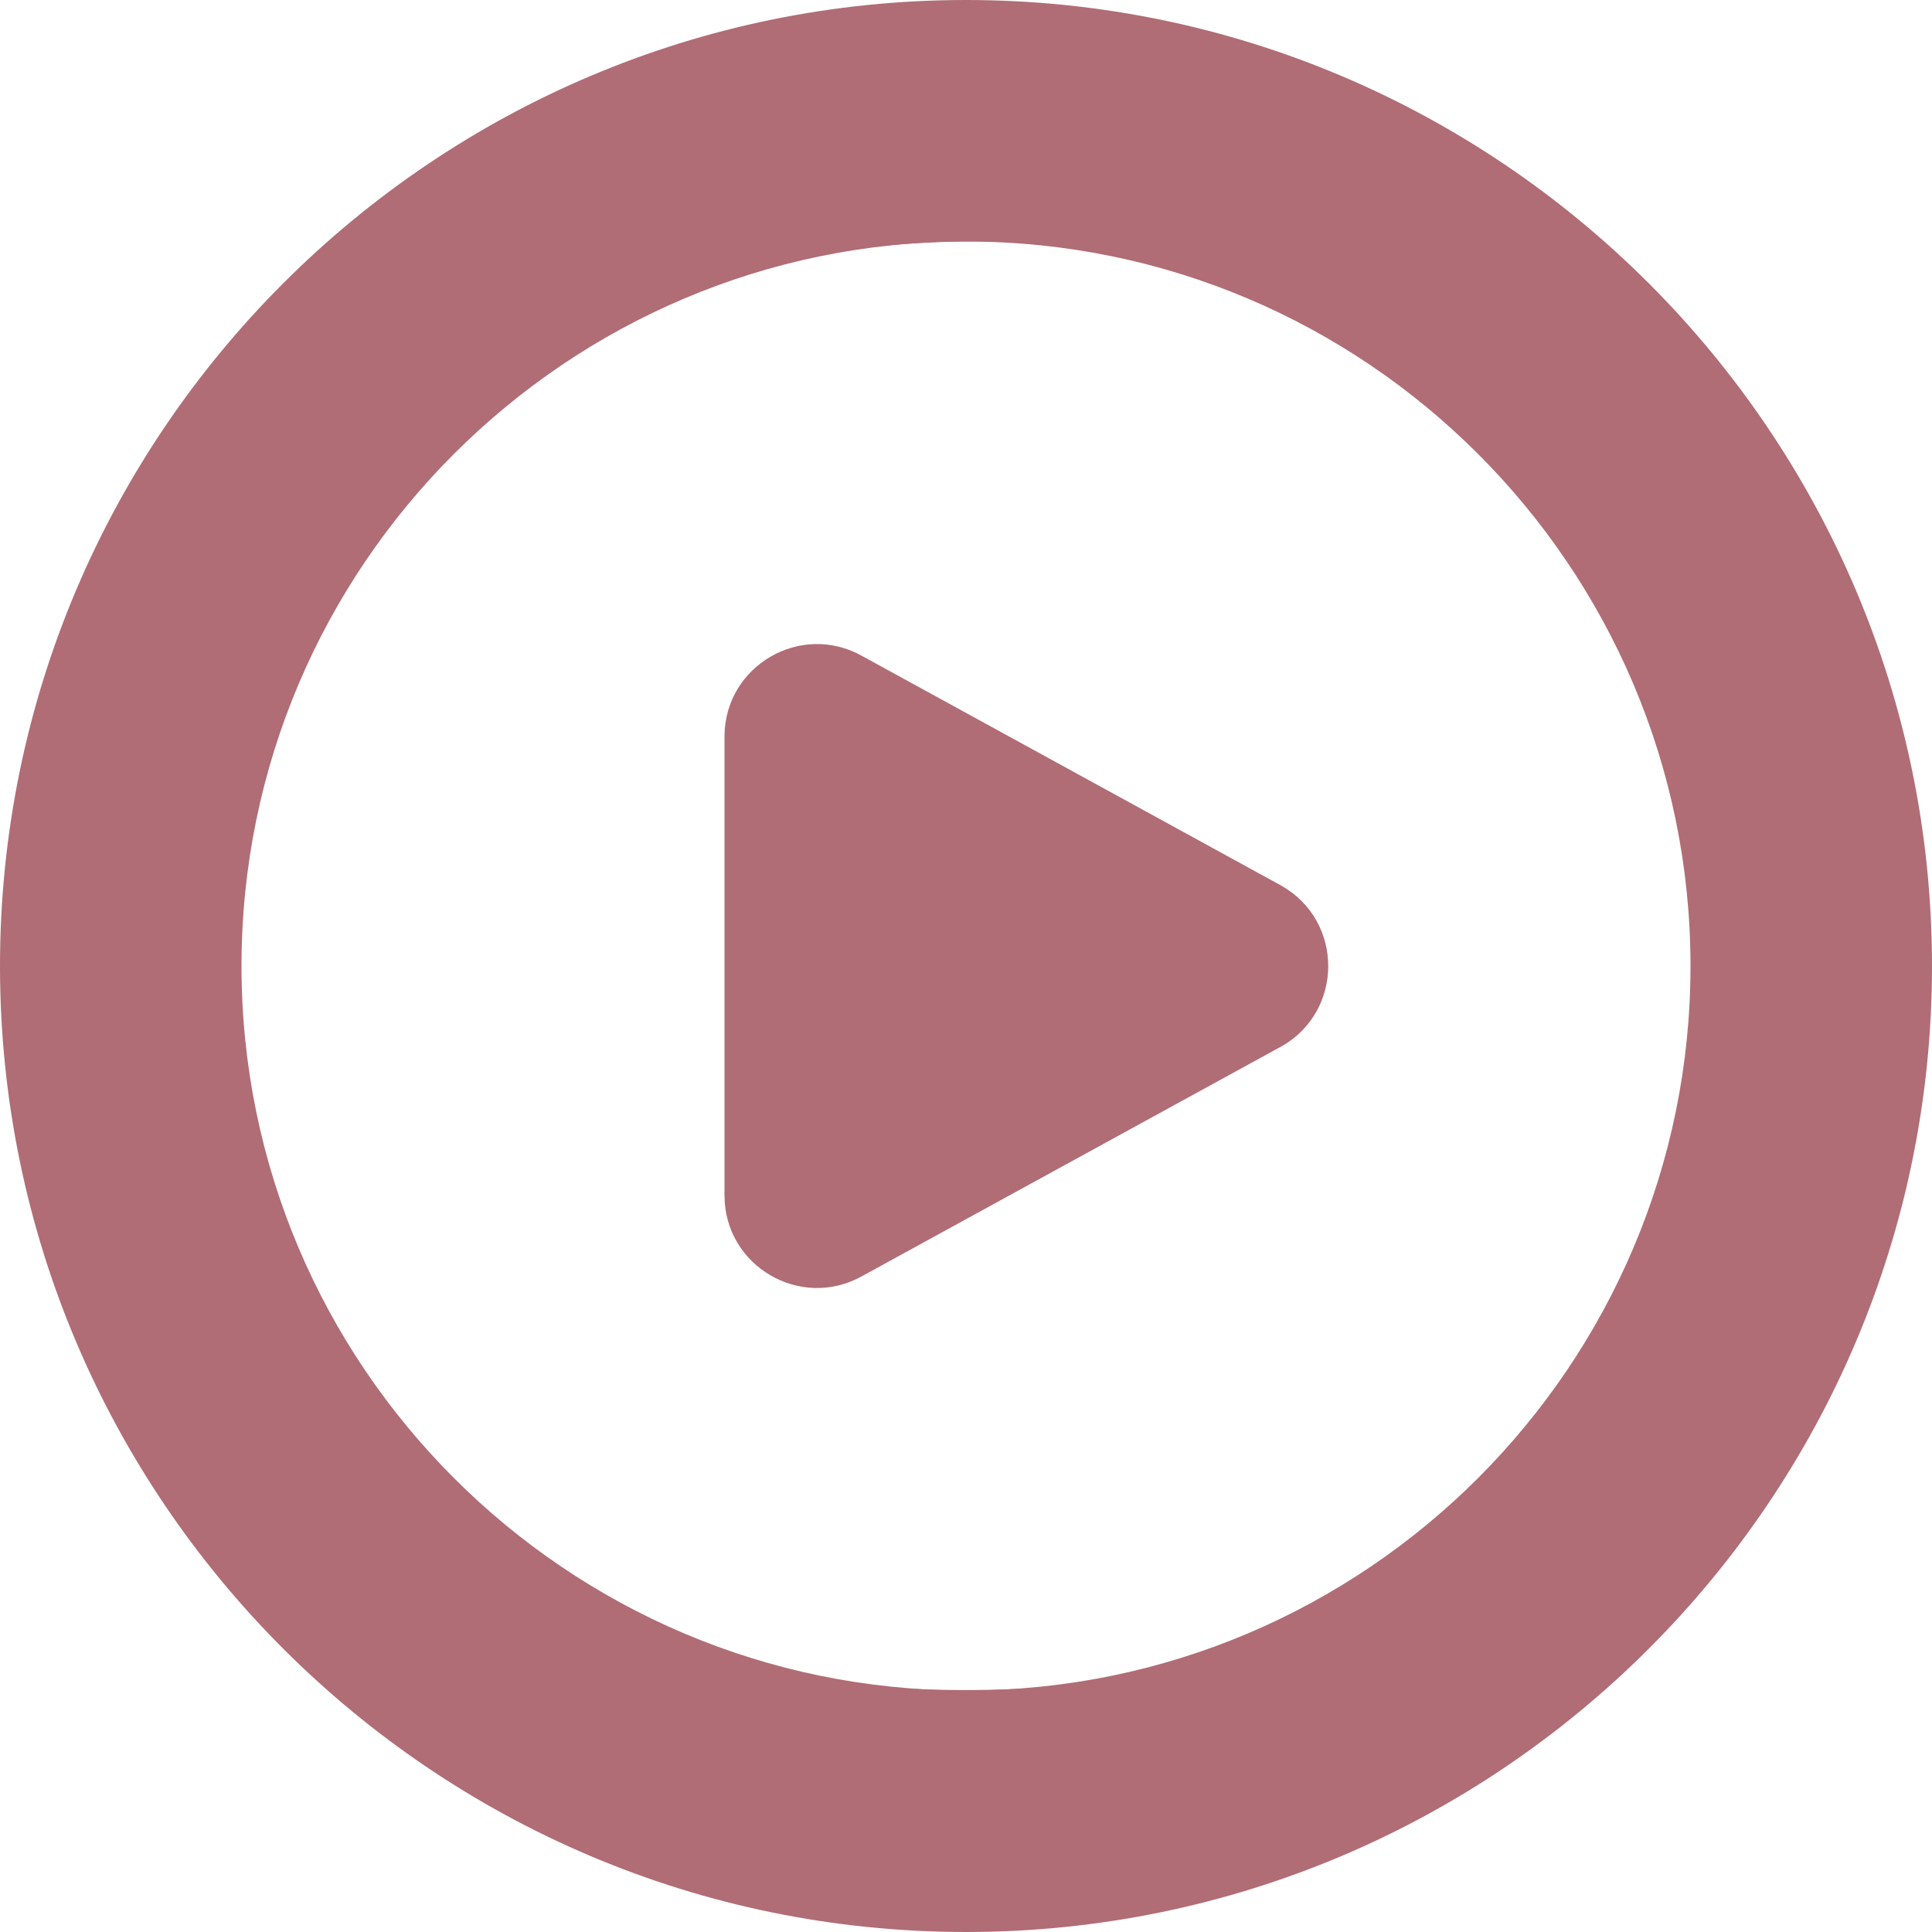
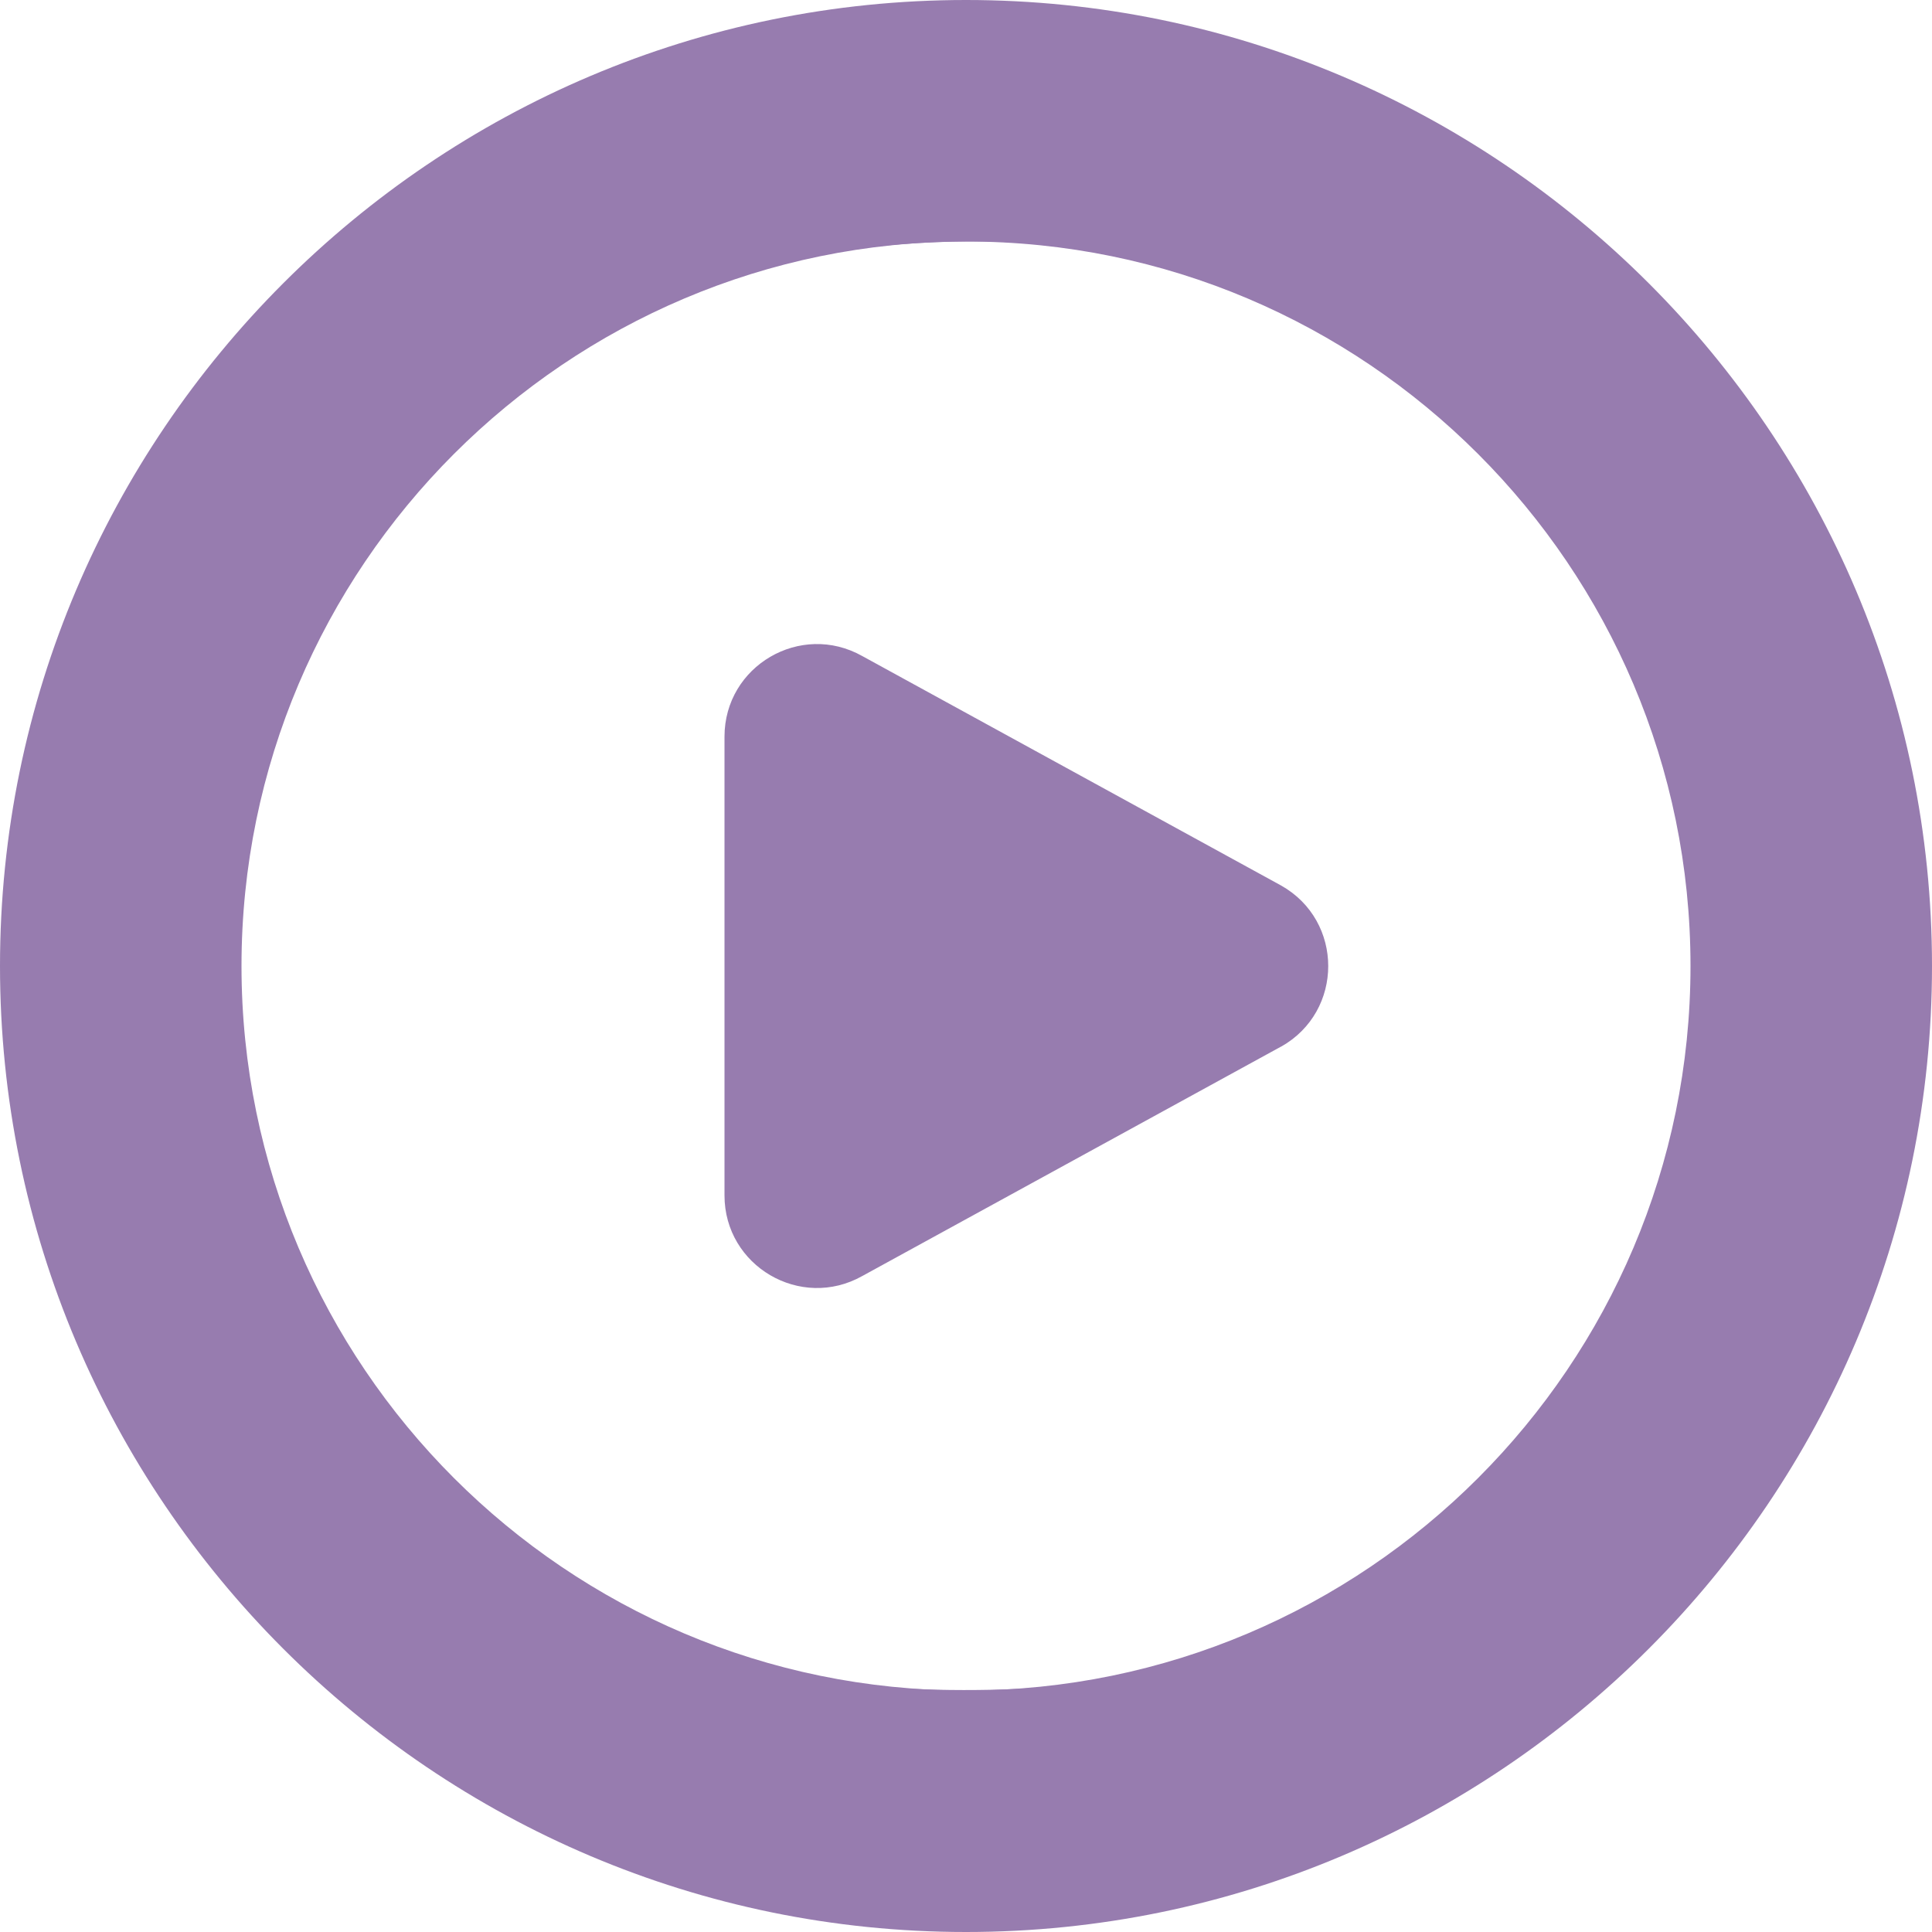
<svg xmlns="http://www.w3.org/2000/svg" id="Layer_1" data-name="Layer 1" viewBox="0 0 24 24" width="512" height="512" version="1.1">
  <defs id="defs1">
    <linearGradient id="linearGradient10">
-       <stop style="stop-color:#b06d75;stop-opacity:1;" offset="0" id="stop9" />
-       <stop style="stop-color:#b06d75;stop-opacity:1" offset="1" id="stop10" />
+       <stop style="stop-color:#977caf;stop-opacity:1;" offset="0" id="stop9" />
+       <stop style="stop-color:#977caf;stop-opacity:1" offset="1" id="stop10" />
    </linearGradient>
  </defs>
  <path d="m12,0C5.383,0,0,5.383,0,12s5.383,12,12,12,12-5.383,12-12S18.617,0,12,0Zm0,21c-4.963,0-9-4.038-9-9S7.037,3,12,3s9,4.038,9,9-4.037,9-9,9Zm3.914-7.999l-5.202,2.85c-.766.431-1.712-.123-1.712-1.001v-5.699c0-.879.946-1.432,1.712-1.001l5.202,2.85c.781.439.781,1.563,0,2.002Z" id="path1" style="fill-opacity:1;fill:url(#linearGradient10)" />
  <path style="fill:url(#linearGradient10);stroke-width:0.895;fill-opacity:1" d="M 233.175,510.557 C 182.631,505.83 134.957,486.341 94.881,454.024 82.352,443.921 62.218,423.106 52.684,410.4 24.356,372.647 7.93,332.034 2.23,285.651 c -1.868,-15.2 -1.868,-44.102 0,-59.301 C 9.216,169.508 33.054,119.47 72.474,78.904 93.807,56.951 116.003,40.57 142.083,27.533 c 72.18,-36.082 155.584,-36.125 227.595,-0.117 26.466,13.234 48.504,29.481 69.818,51.471 24.343,25.115 42.127,52.633 54.443,84.236 11.949,30.662 17.207,59.042 17.207,92.876 0,41.714 -8.756,78.786 -27.17,115.031 -15.618,30.743 -39.326,60.333 -65.823,82.156 -46.105,37.971 -104.712,58.792 -163.944,58.244 -7.138,-0.066 -16.604,-0.459 -21.035,-0.874 z m 48.066,-63.889 c 63.948,-8.417 119.102,-48.219 147.594,-106.51 26.012,-53.22 26.012,-115.097 0,-168.316 C 400.265,113.392 345.577,73.961 281.063,65.297 262.19,62.763 233.216,63.961 214.825,68.038 119.988,89.058 55.153,177.879 64.504,273.97 c 8.656,88.954 77.278,160.668 165.199,172.641 12.241,1.667 39.082,1.697 51.538,0.057 z" id="path2" transform="scale(0.046875)" />
  <path style="fill:url(#linearGradient10);stroke-width:0.895;fill-opacity:1" d="m 208.334,339.31 c -4.198,-1.498 -8.897,-5.039 -11.455,-8.632 -4.404,-6.185 -4.431,-6.633 -4.431,-74.658 0,-70.007 -0.052,-69.276 5.411,-75.881 5.917,-7.154 17.091,-10.597 25.445,-7.84 4.638,1.531 118.453,63.981 121.049,66.419 3.847,3.614 6.968,11.354 6.968,17.281 0,5.933 -3.122,13.668 -6.979,17.292 -2.409,2.263 -115.854,64.639 -120.475,66.241 -3.992,1.384 -11.326,1.279 -15.533,-0.222 z" id="path3" transform="scale(0.046875)" />
</svg>
